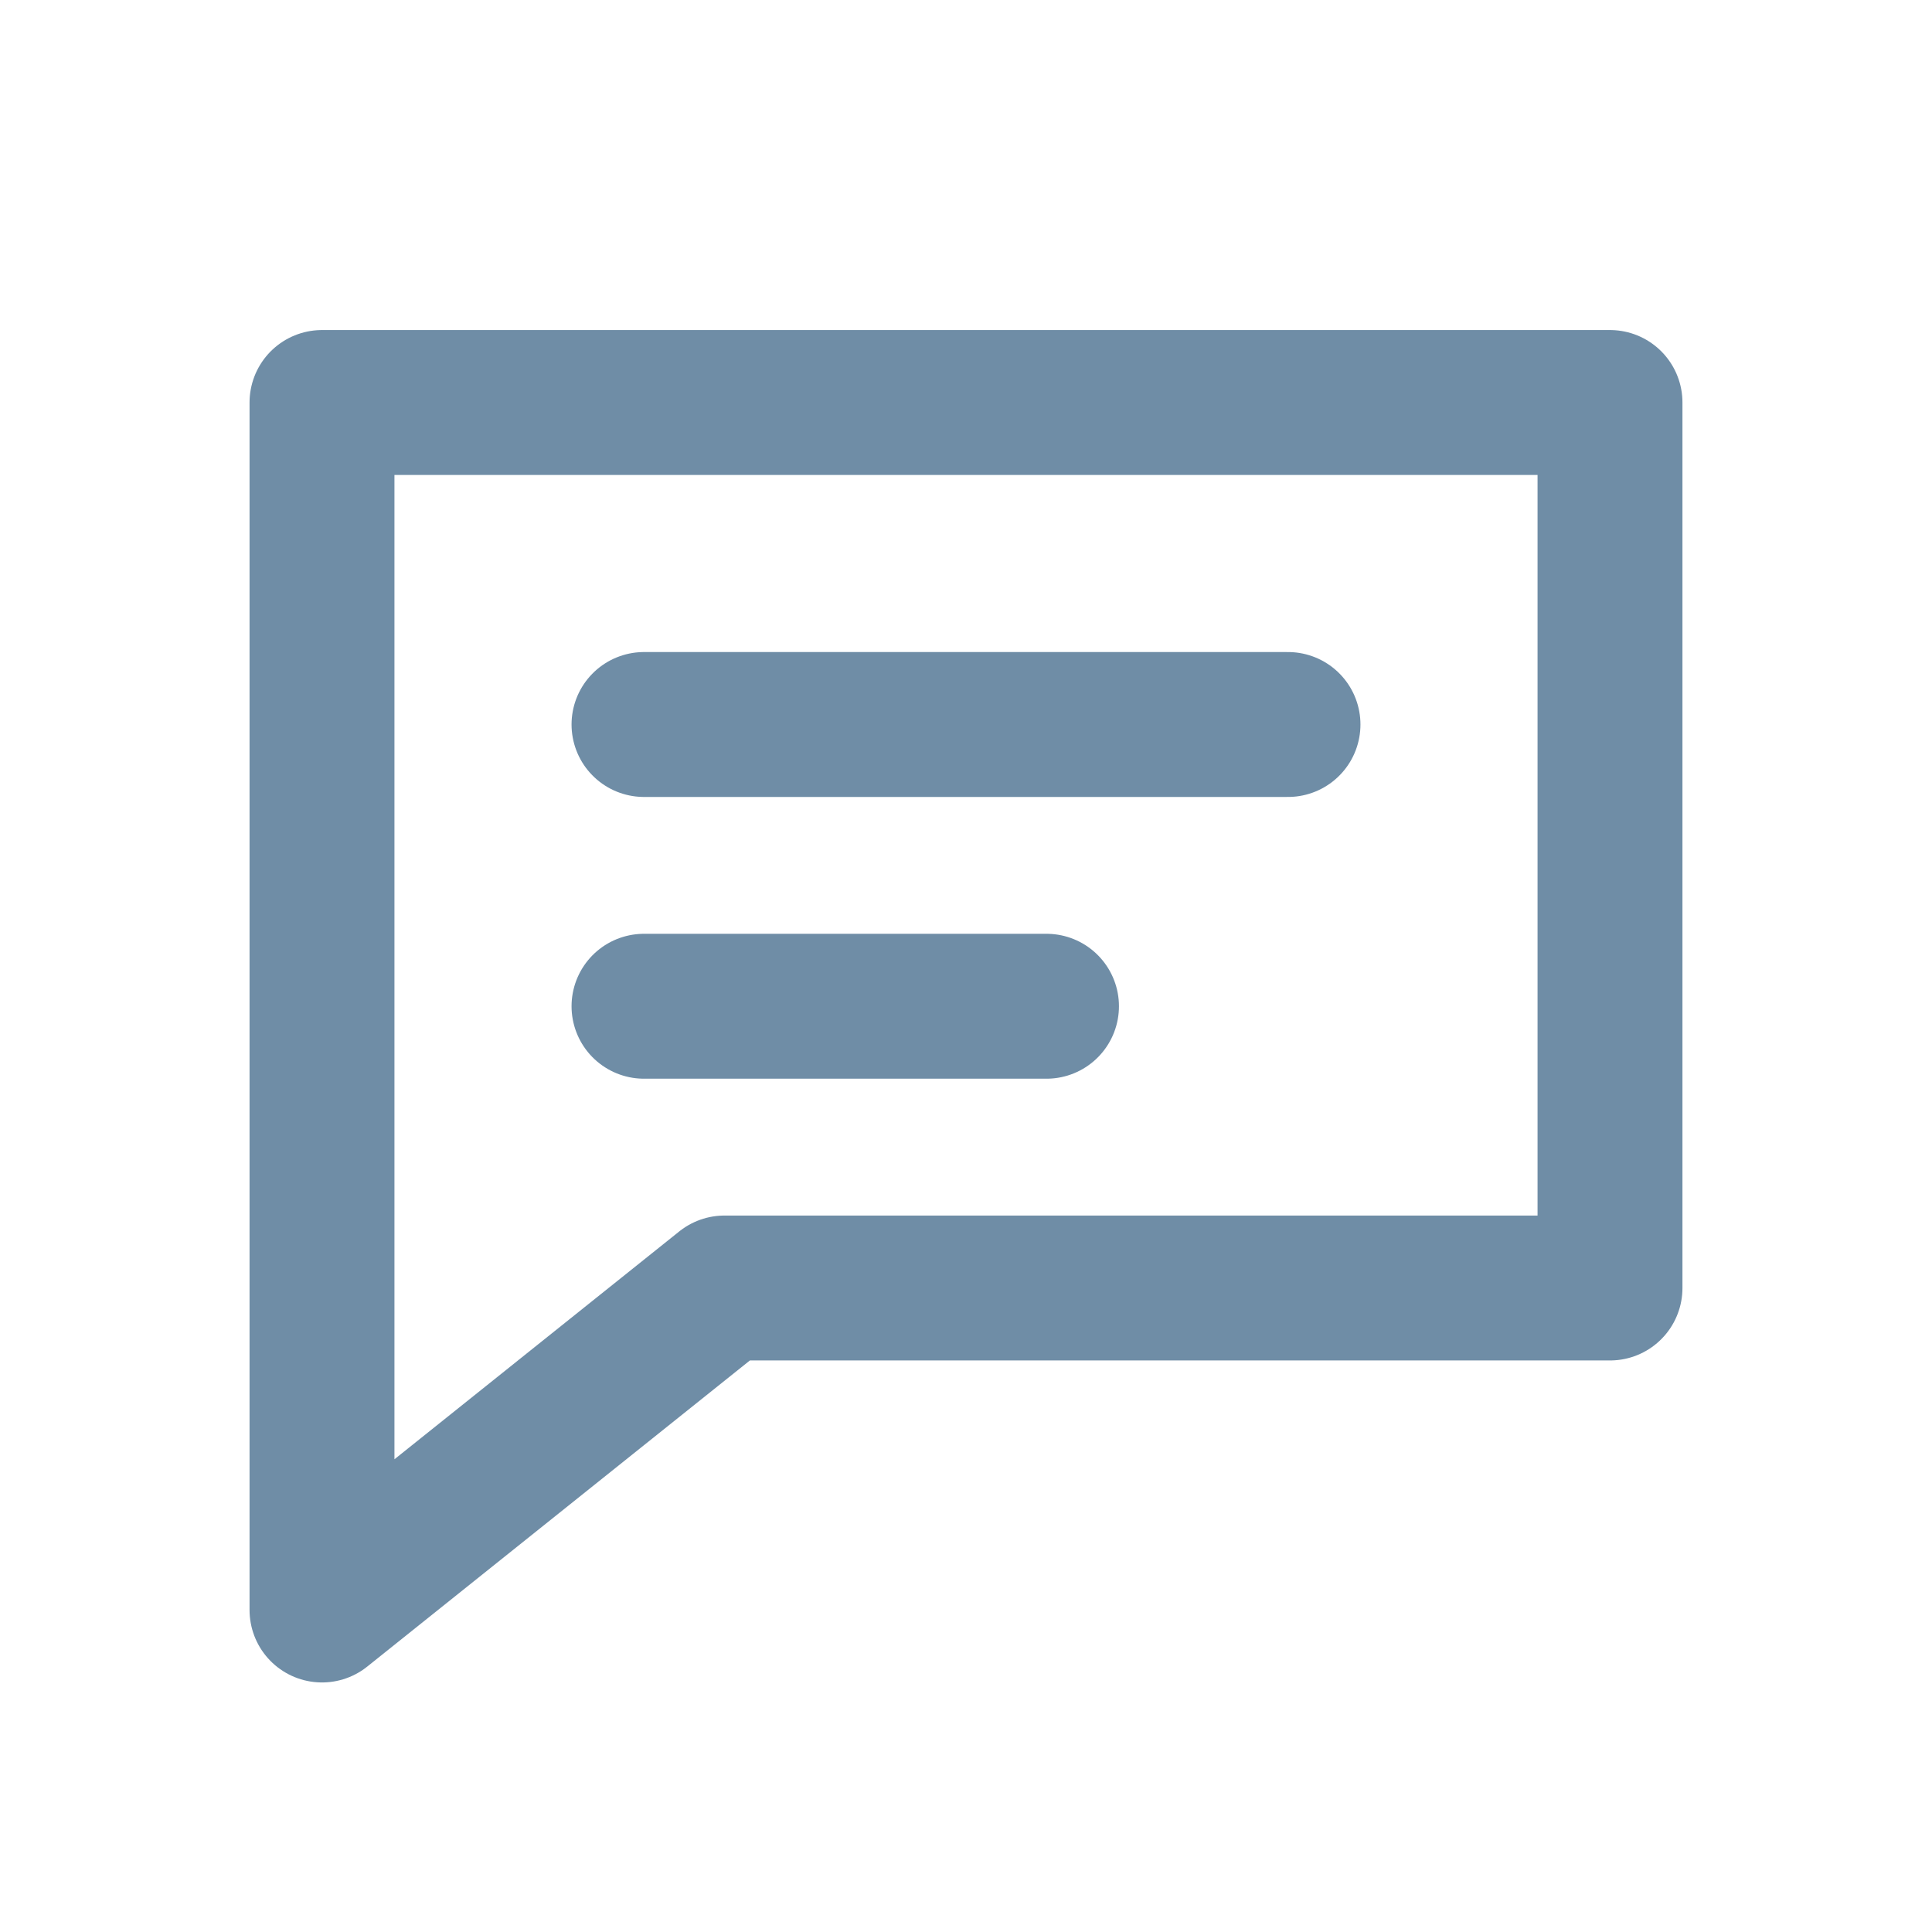
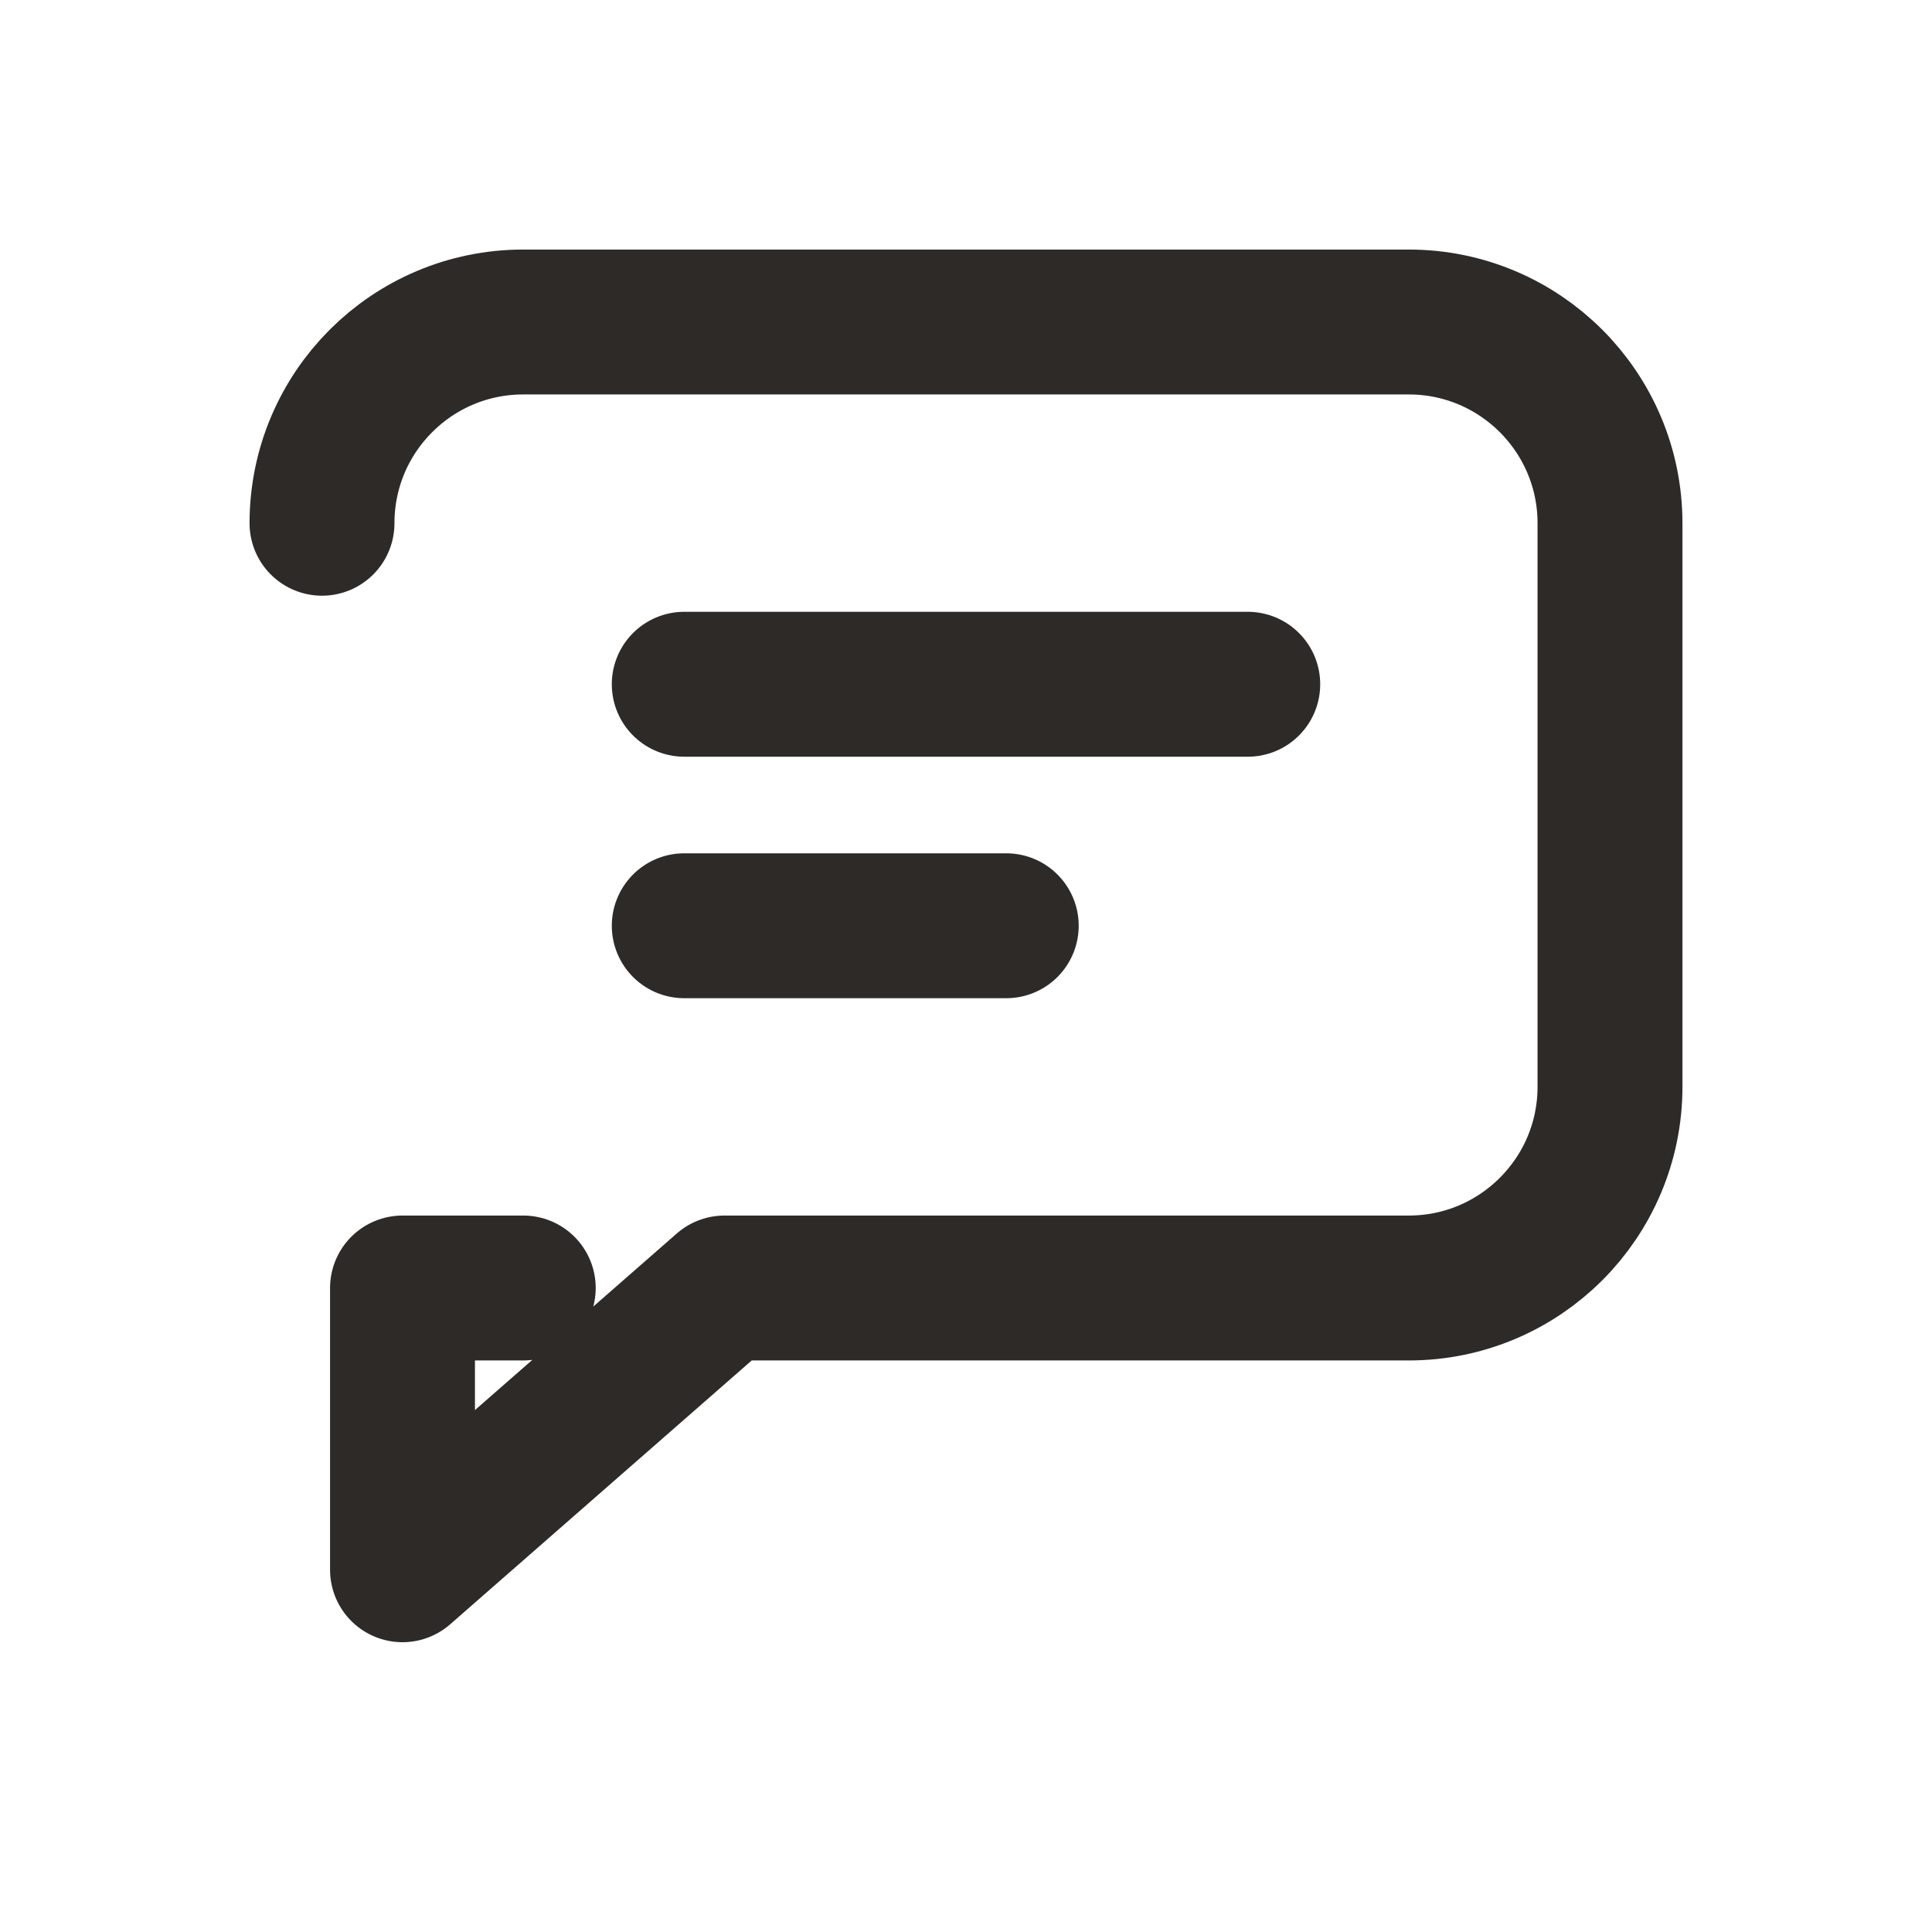
<svg xmlns="http://www.w3.org/2000/svg" viewBox="0 0 24 24">
-   <path d="M4 5h16v11H9l-5 4V5Z" fill="none" stroke="#6f8da6" stroke-width="1.8" stroke-linejoin="round" />
-   <path d="M8 9h8M8 12.5h5" fill="none" stroke="#6f8da6" stroke-width="1.8" stroke-linecap="round" />
+   <g stroke="#2e2a27" stroke-width="1.8" stroke-linecap="round" stroke-linejoin="round" fill="none">
+     <path d="M4 6.5A2.5 2.5 0 0 1 6.5 4h11A2.5 2.5 0 0 1 20 6.5v7A2.5 2.5 0 0 1 17.5 16H9l-4 3.5V16H6.5" />
+     <path d="M8.5 8.5h7M8.5 11.5h4" />
+   </g>
</svg>
